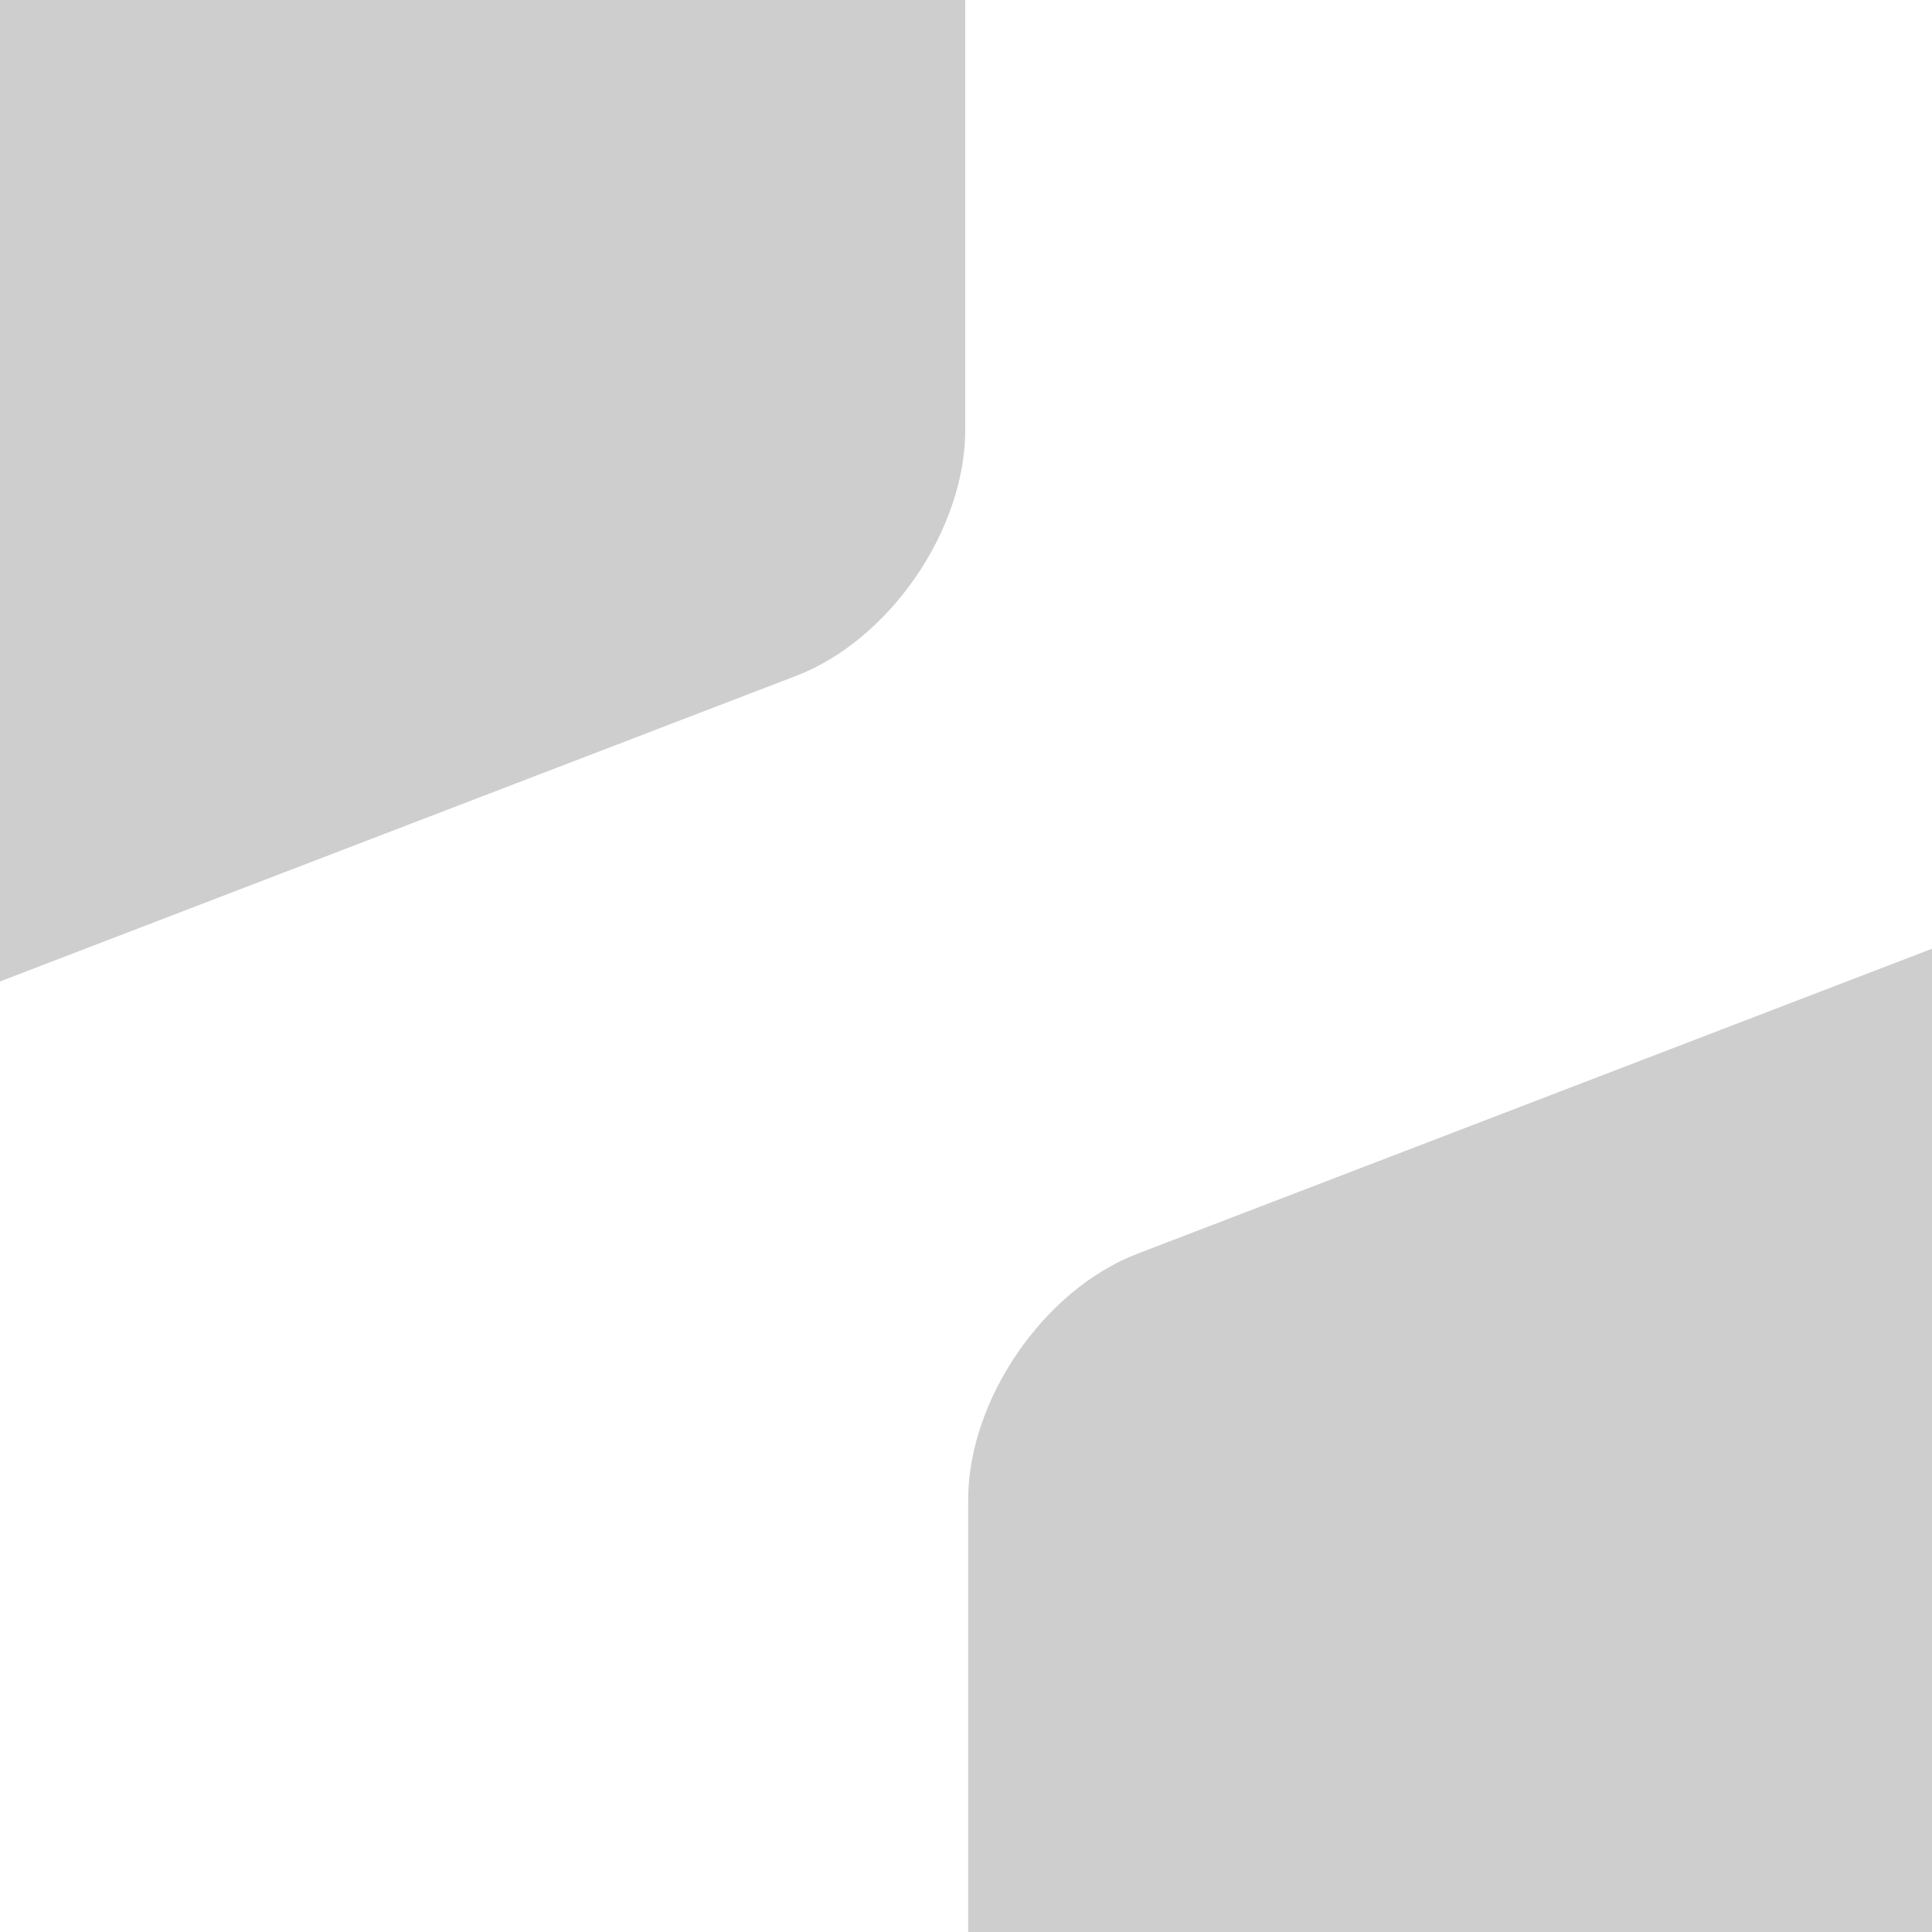
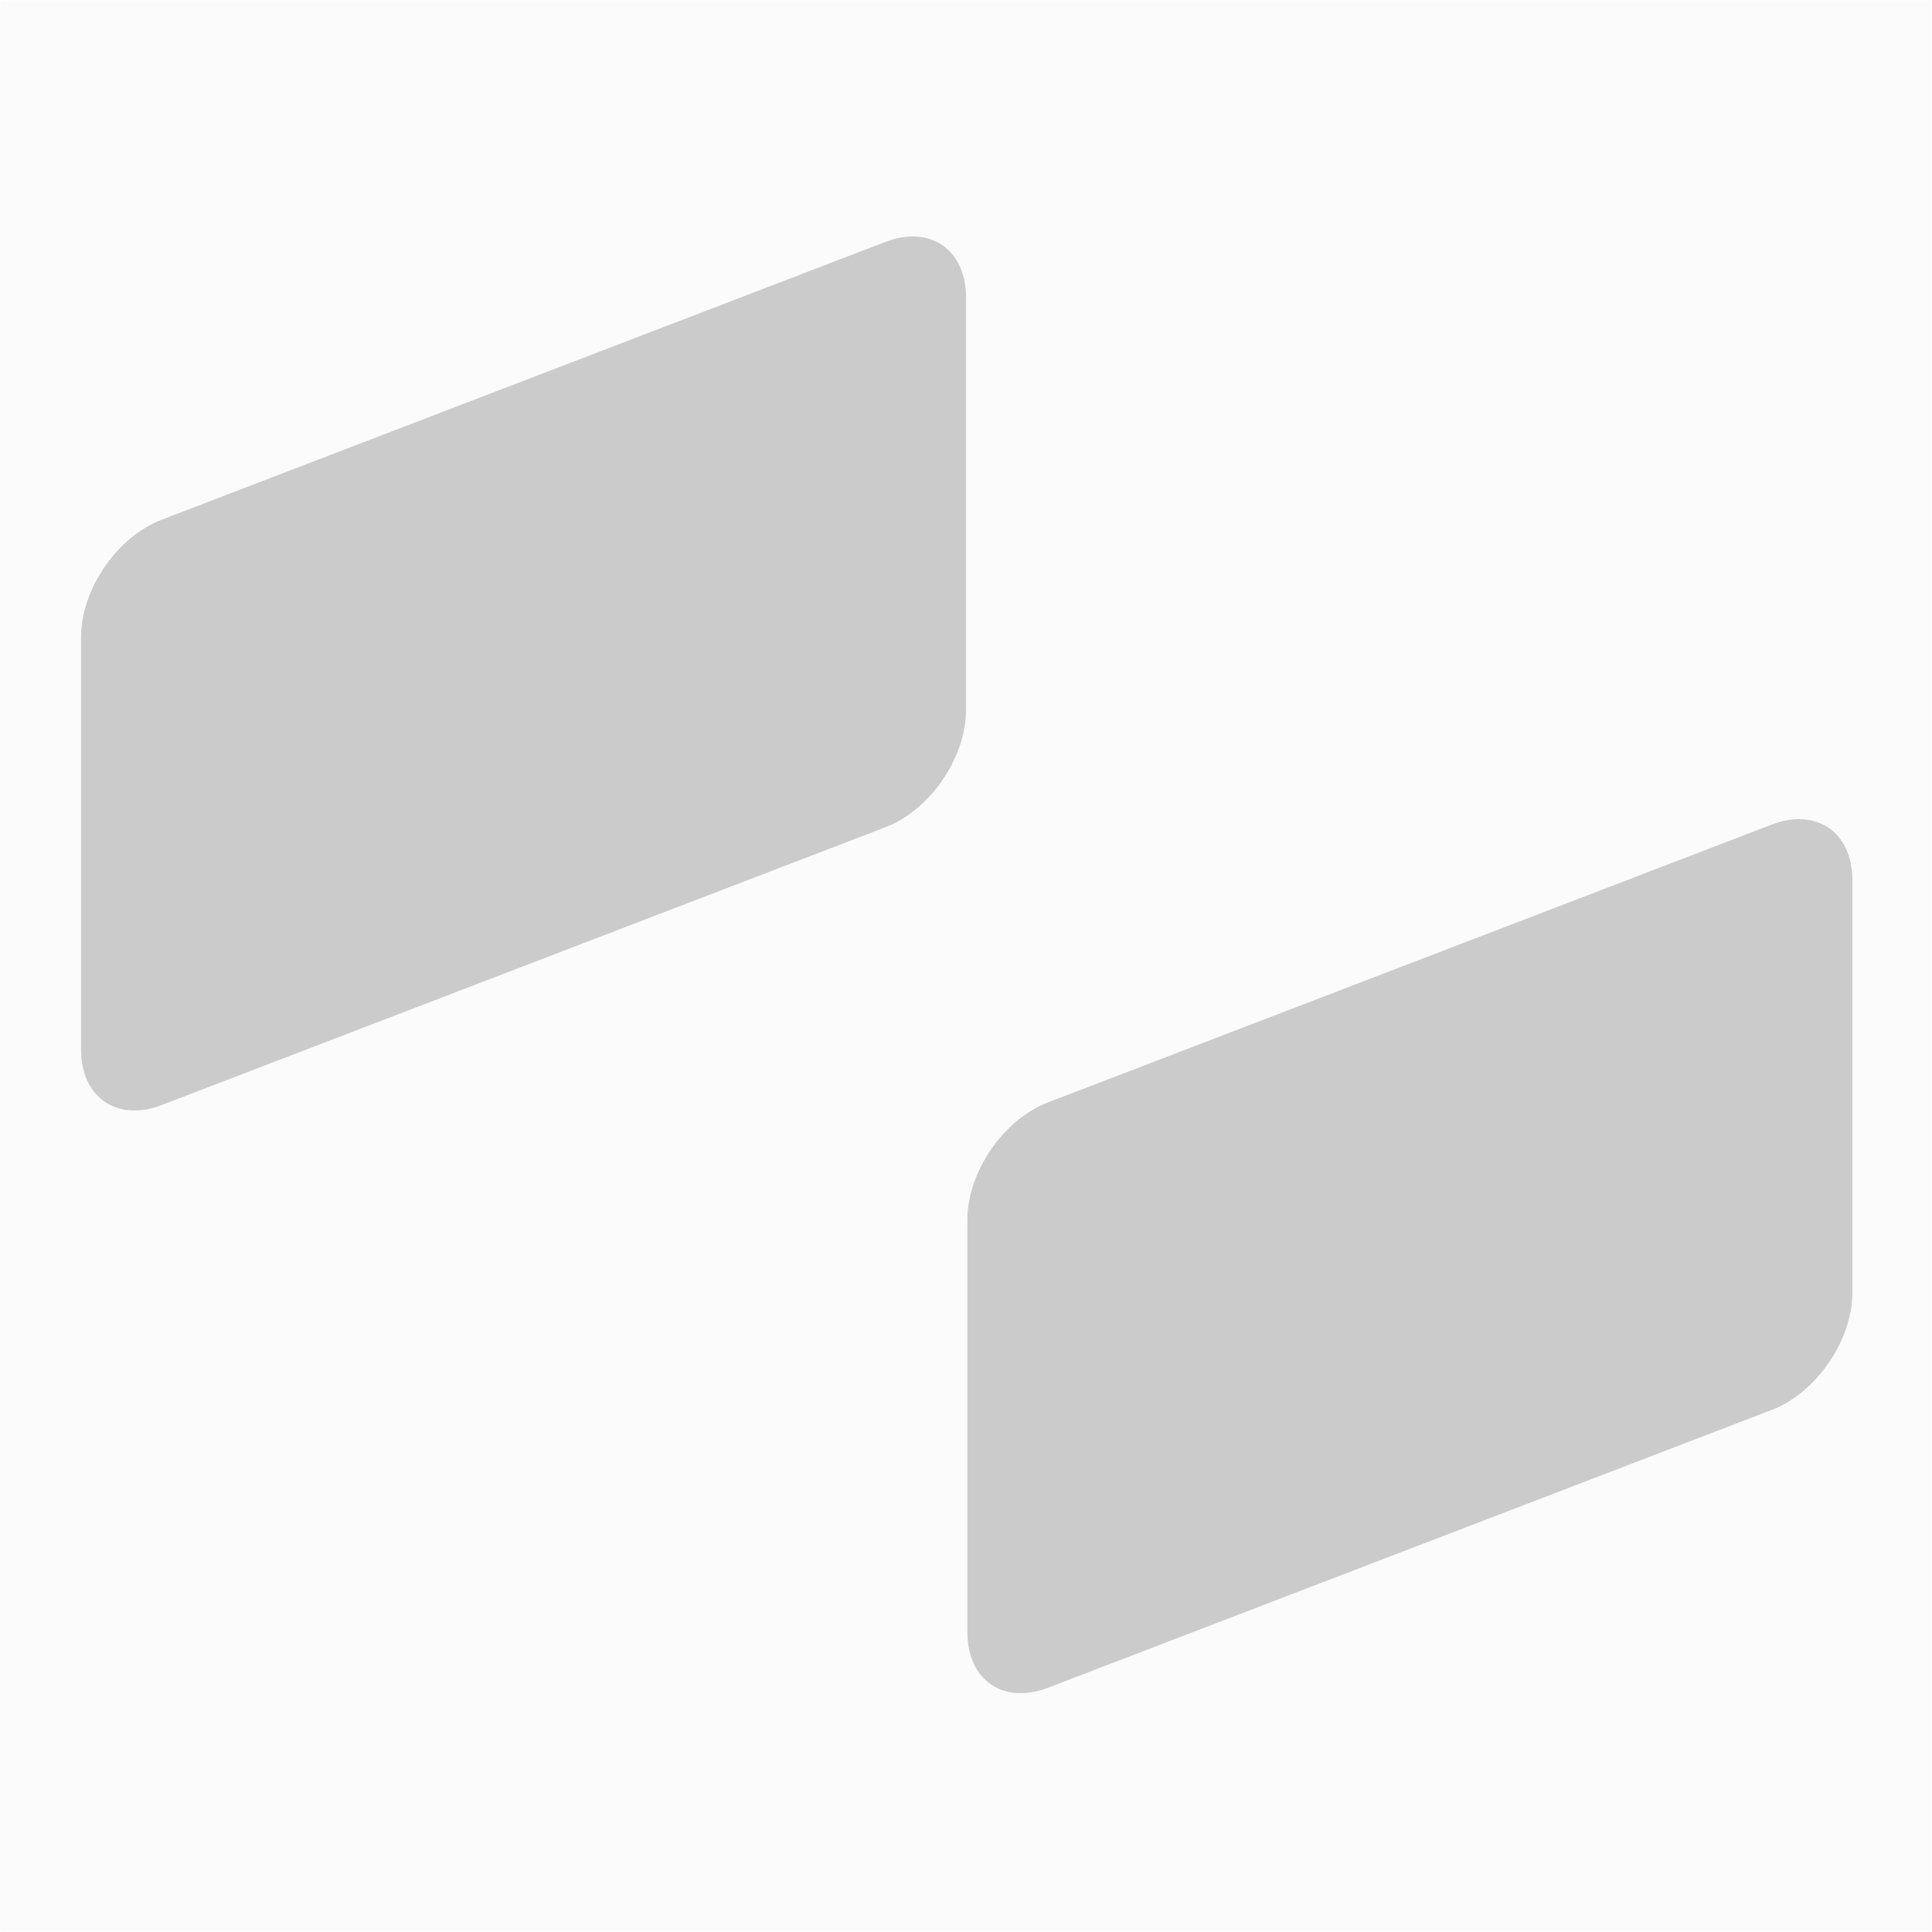
<svg xmlns="http://www.w3.org/2000/svg" width="2049" height="2049" viewBox="0 0 2049 2049" fill="none">
-   <rect width="2111.08" height="1303.62" rx="191.917" transform="matrix(-0.93358 0.358368 0 1 1023.68 -655.687)" fill="#151515" fill-opacity="0.21" />
-   <rect width="2111.08" height="1303.62" rx="191.917" transform="matrix(-0.93358 0.358368 0 1 2997.68 642.035)" fill="#151515" fill-opacity="0.21" />
+   <rect width="2048" height="2048" transform="matrix(-1 0 0 1 2048.5 0.5)" fill="#EAEAEA" fill-opacity="0.21" />
+   <rect width="1005.28" height="620.771" rx="91.389" transform="matrix(-0.93358 0.358368 0 1 1024.5 223.759)" fill="#151515" fill-opacity="0.21" />
+   <rect width="1005.28" height="620.771" rx="91.389" transform="matrix(-0.93358 0.358368 0 1 1964.5 841.722)" fill="#151515" fill-opacity="0.21" />
</svg>
